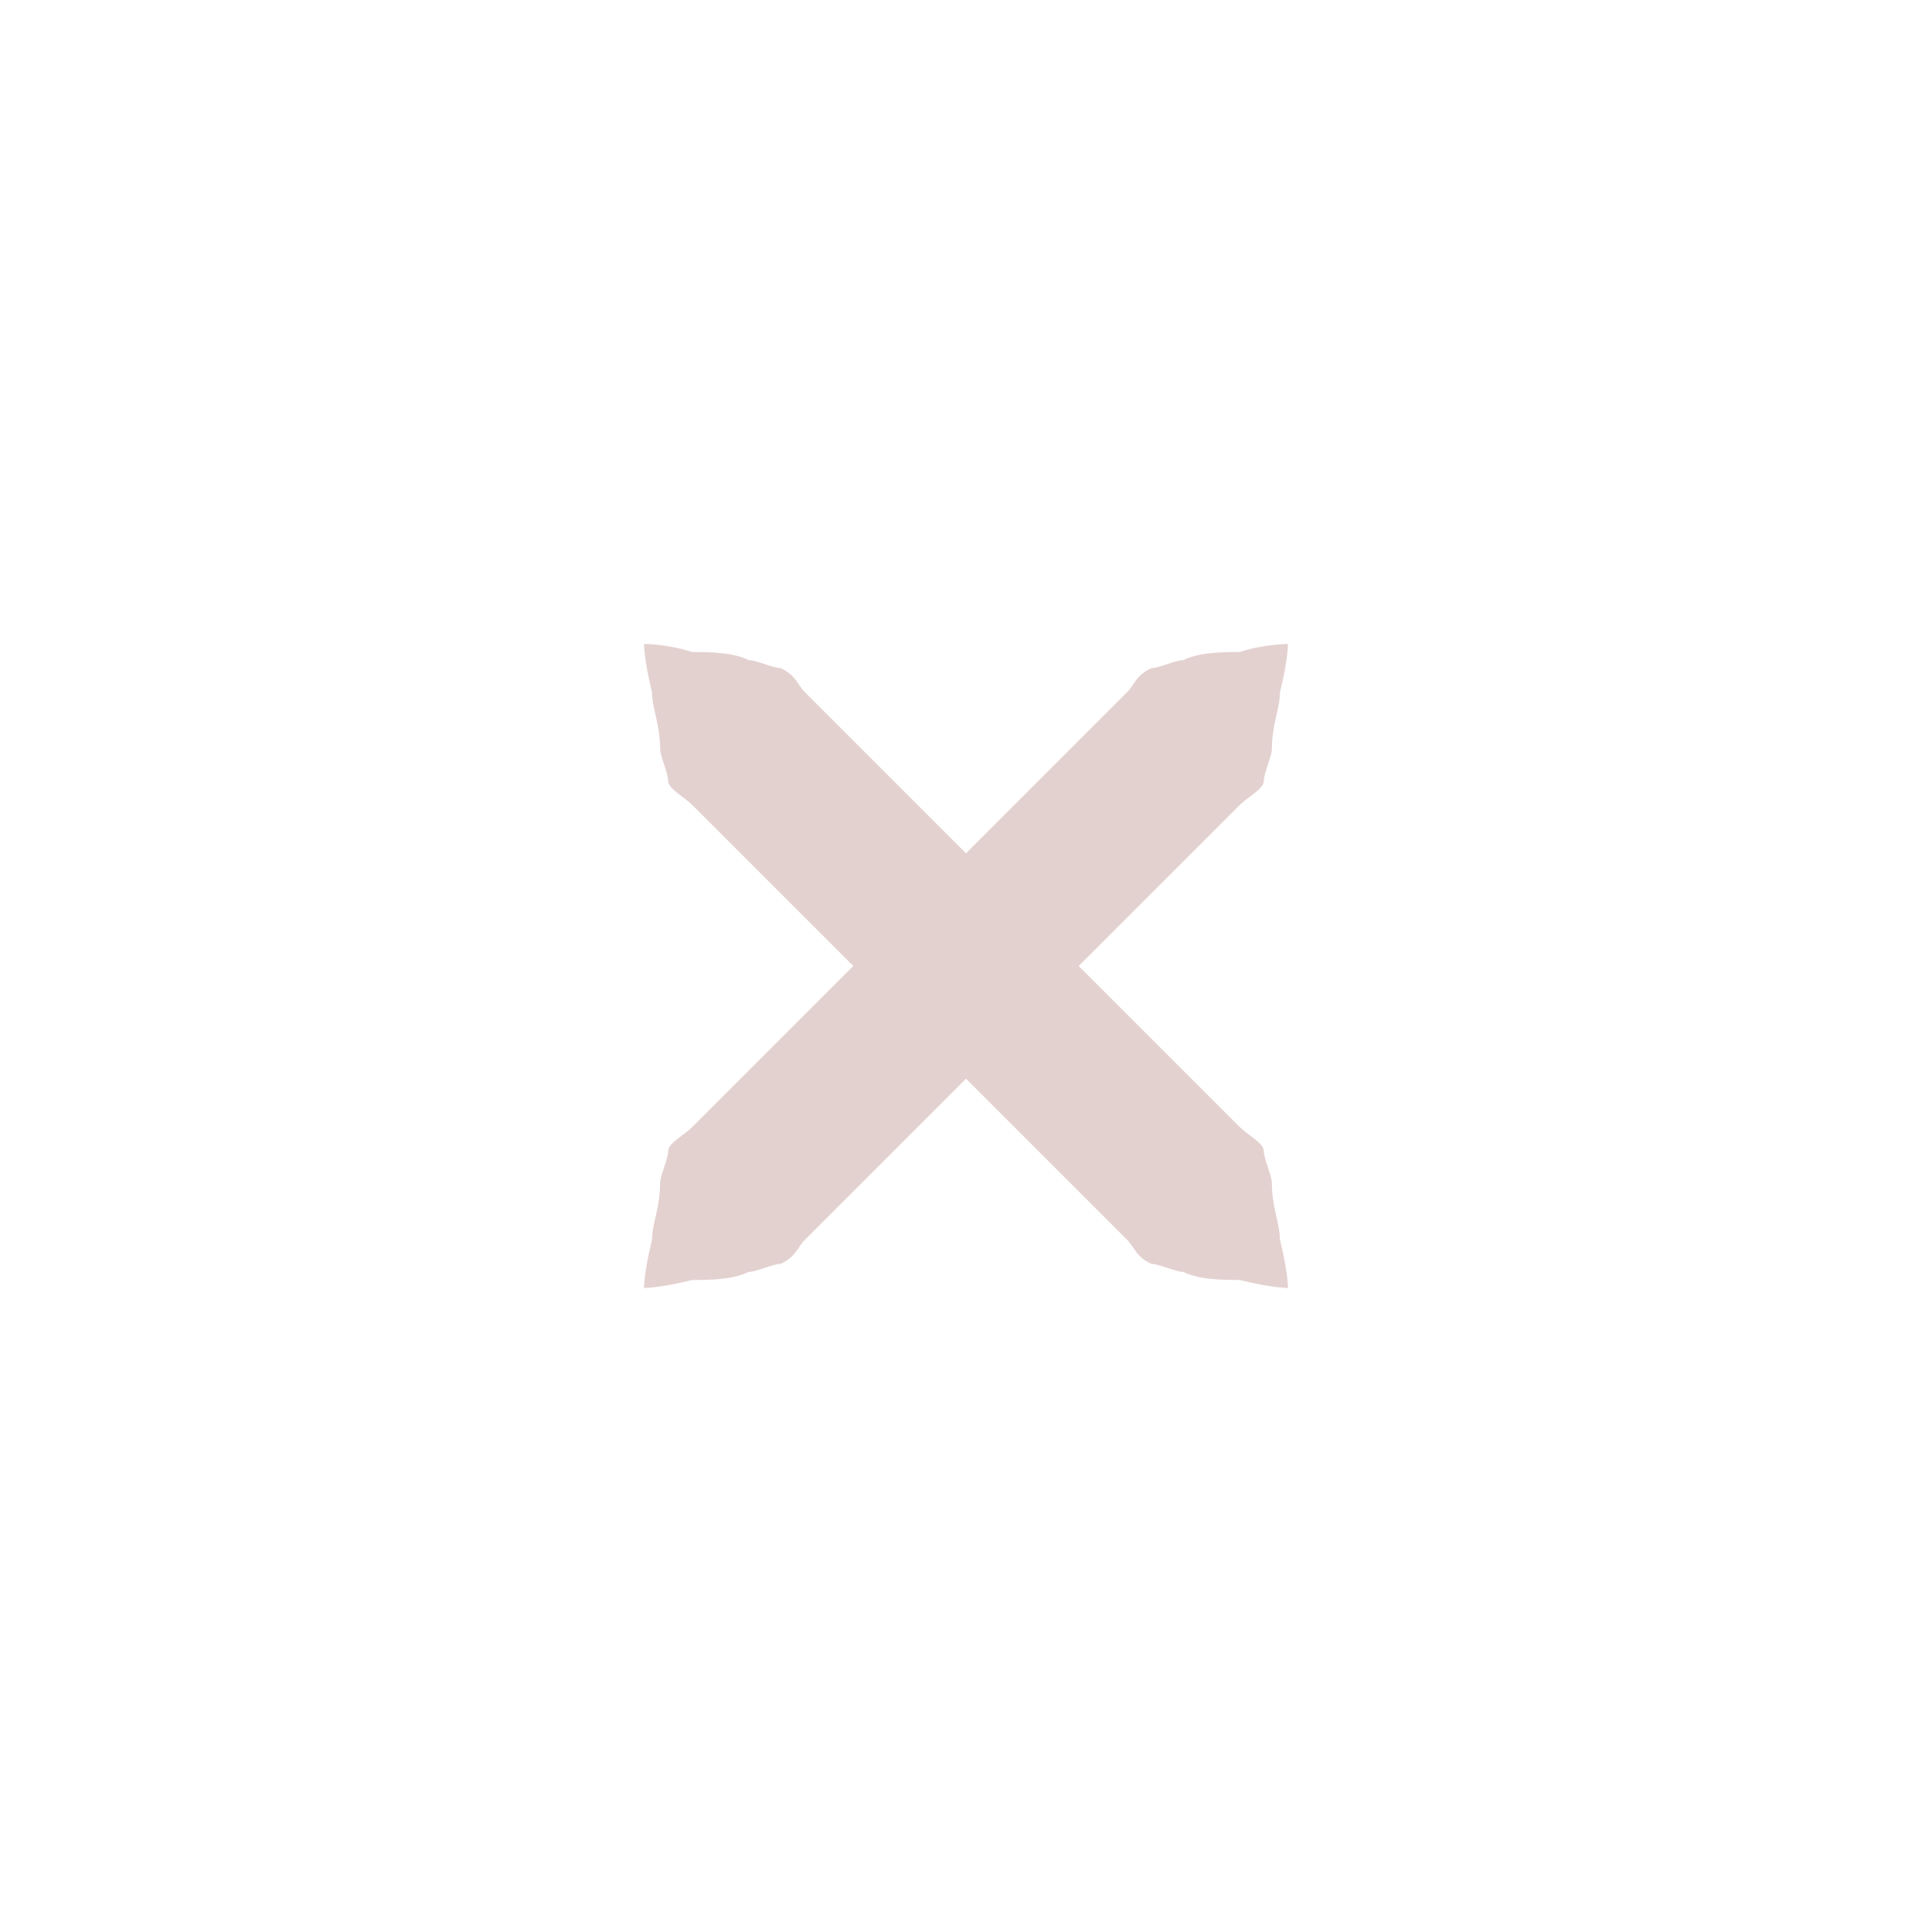
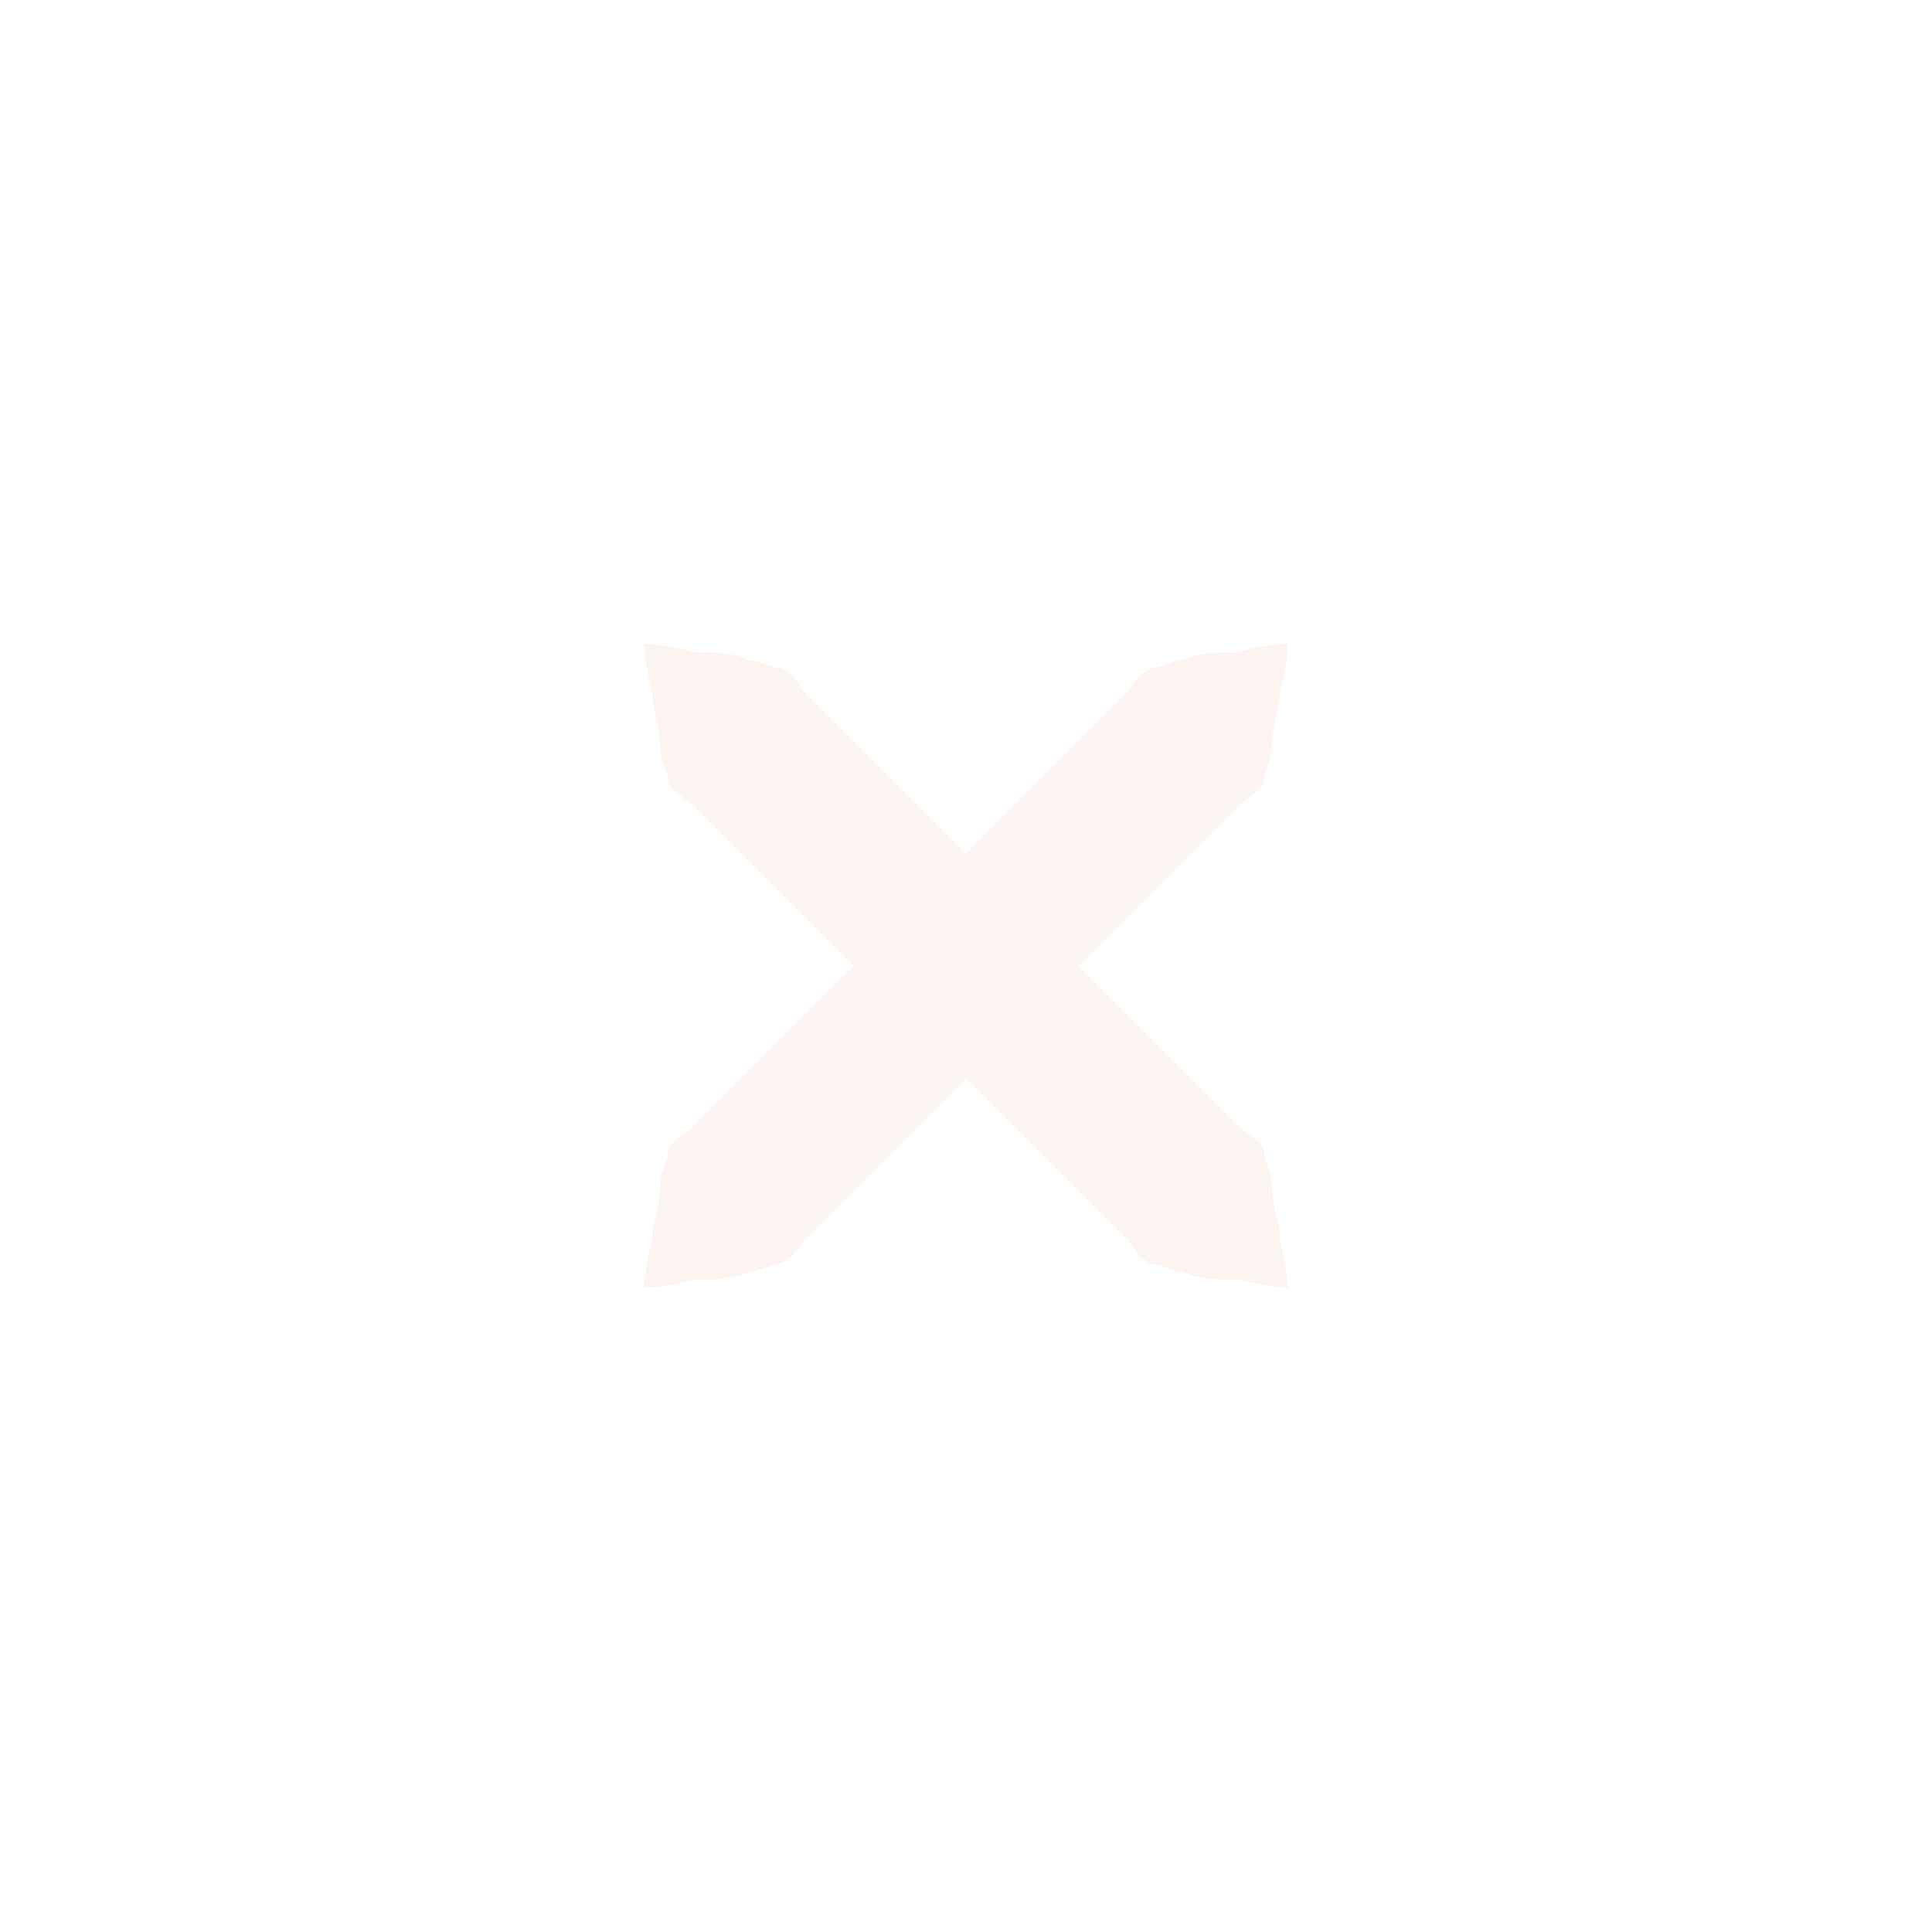
<svg xmlns="http://www.w3.org/2000/svg" xmlns:xlink="http://www.w3.org/1999/xlink" version="1.1" x="0px" y="0px" width="24px" height="24px" viewBox="0 0 24 24">
-   <path id="a" fill="#e3d1d0" d="M16,8c0,0,0,0.2-0.1,0.6c0,0.2-0.1,0.4-0.1,0.7c0,0.1-0.1,0.3-0.1,0.4c0,0.1-0.2,0.2-0.3,0.3c-0.7,0.7-1.7,1.7-2.7,2.7c-1,1-2,2-2.7,2.7c-0.1,0.1-0.1,0.2-0.3,0.3c-0.1,0-0.3,0.1-0.4,0.1c-0.2,0.1-0.5,0.1-0.7,0.1C8.2,16,8,16,8,16s0-0.2,0.1-0.6c0-0.2,0.1-0.4,0.1-0.7c0-0.1,0.1-0.3,0.1-0.4c0-0.1,0.2-0.2,0.3-0.3c0.7-0.7,1.7-1.7,2.7-2.7c1-1,2-2,2.7-2.7c0.1-0.1,0.1-0.2,0.3-0.3c0.1,0,0.3-0.1,0.4-0.1c0.2-0.1,0.5-0.1,0.7-0.1C15.7,8,16,8,16,8z" />
+   <path id="a" fill="#fbf4f1" d="M16,8c0,0,0,0.2-0.1,0.6c0,0.2-0.1,0.4-0.1,0.7c0,0.1-0.1,0.3-0.1,0.4c0,0.1-0.2,0.2-0.3,0.3c-0.7,0.7-1.7,1.7-2.7,2.7c-1,1-2,2-2.7,2.7c-0.1,0.1-0.1,0.2-0.3,0.3c-0.1,0-0.3,0.1-0.4,0.1c-0.2,0.1-0.5,0.1-0.7,0.1C8.2,16,8,16,8,16s0-0.2,0.1-0.6c0-0.2,0.1-0.4,0.1-0.7c0-0.1,0.1-0.3,0.1-0.4c0-0.1,0.2-0.2,0.3-0.3c0.7-0.7,1.7-1.7,2.7-2.7c1-1,2-2,2.7-2.7c0.1-0.1,0.1-0.2,0.3-0.3c0.1,0,0.3-0.1,0.4-0.1c0.2-0.1,0.5-0.1,0.7-0.1C15.7,8,16,8,16,8z" />
  <use xlink:href="#a" transform="matrix(-1,0,0,1,24,0)" />
</svg>
